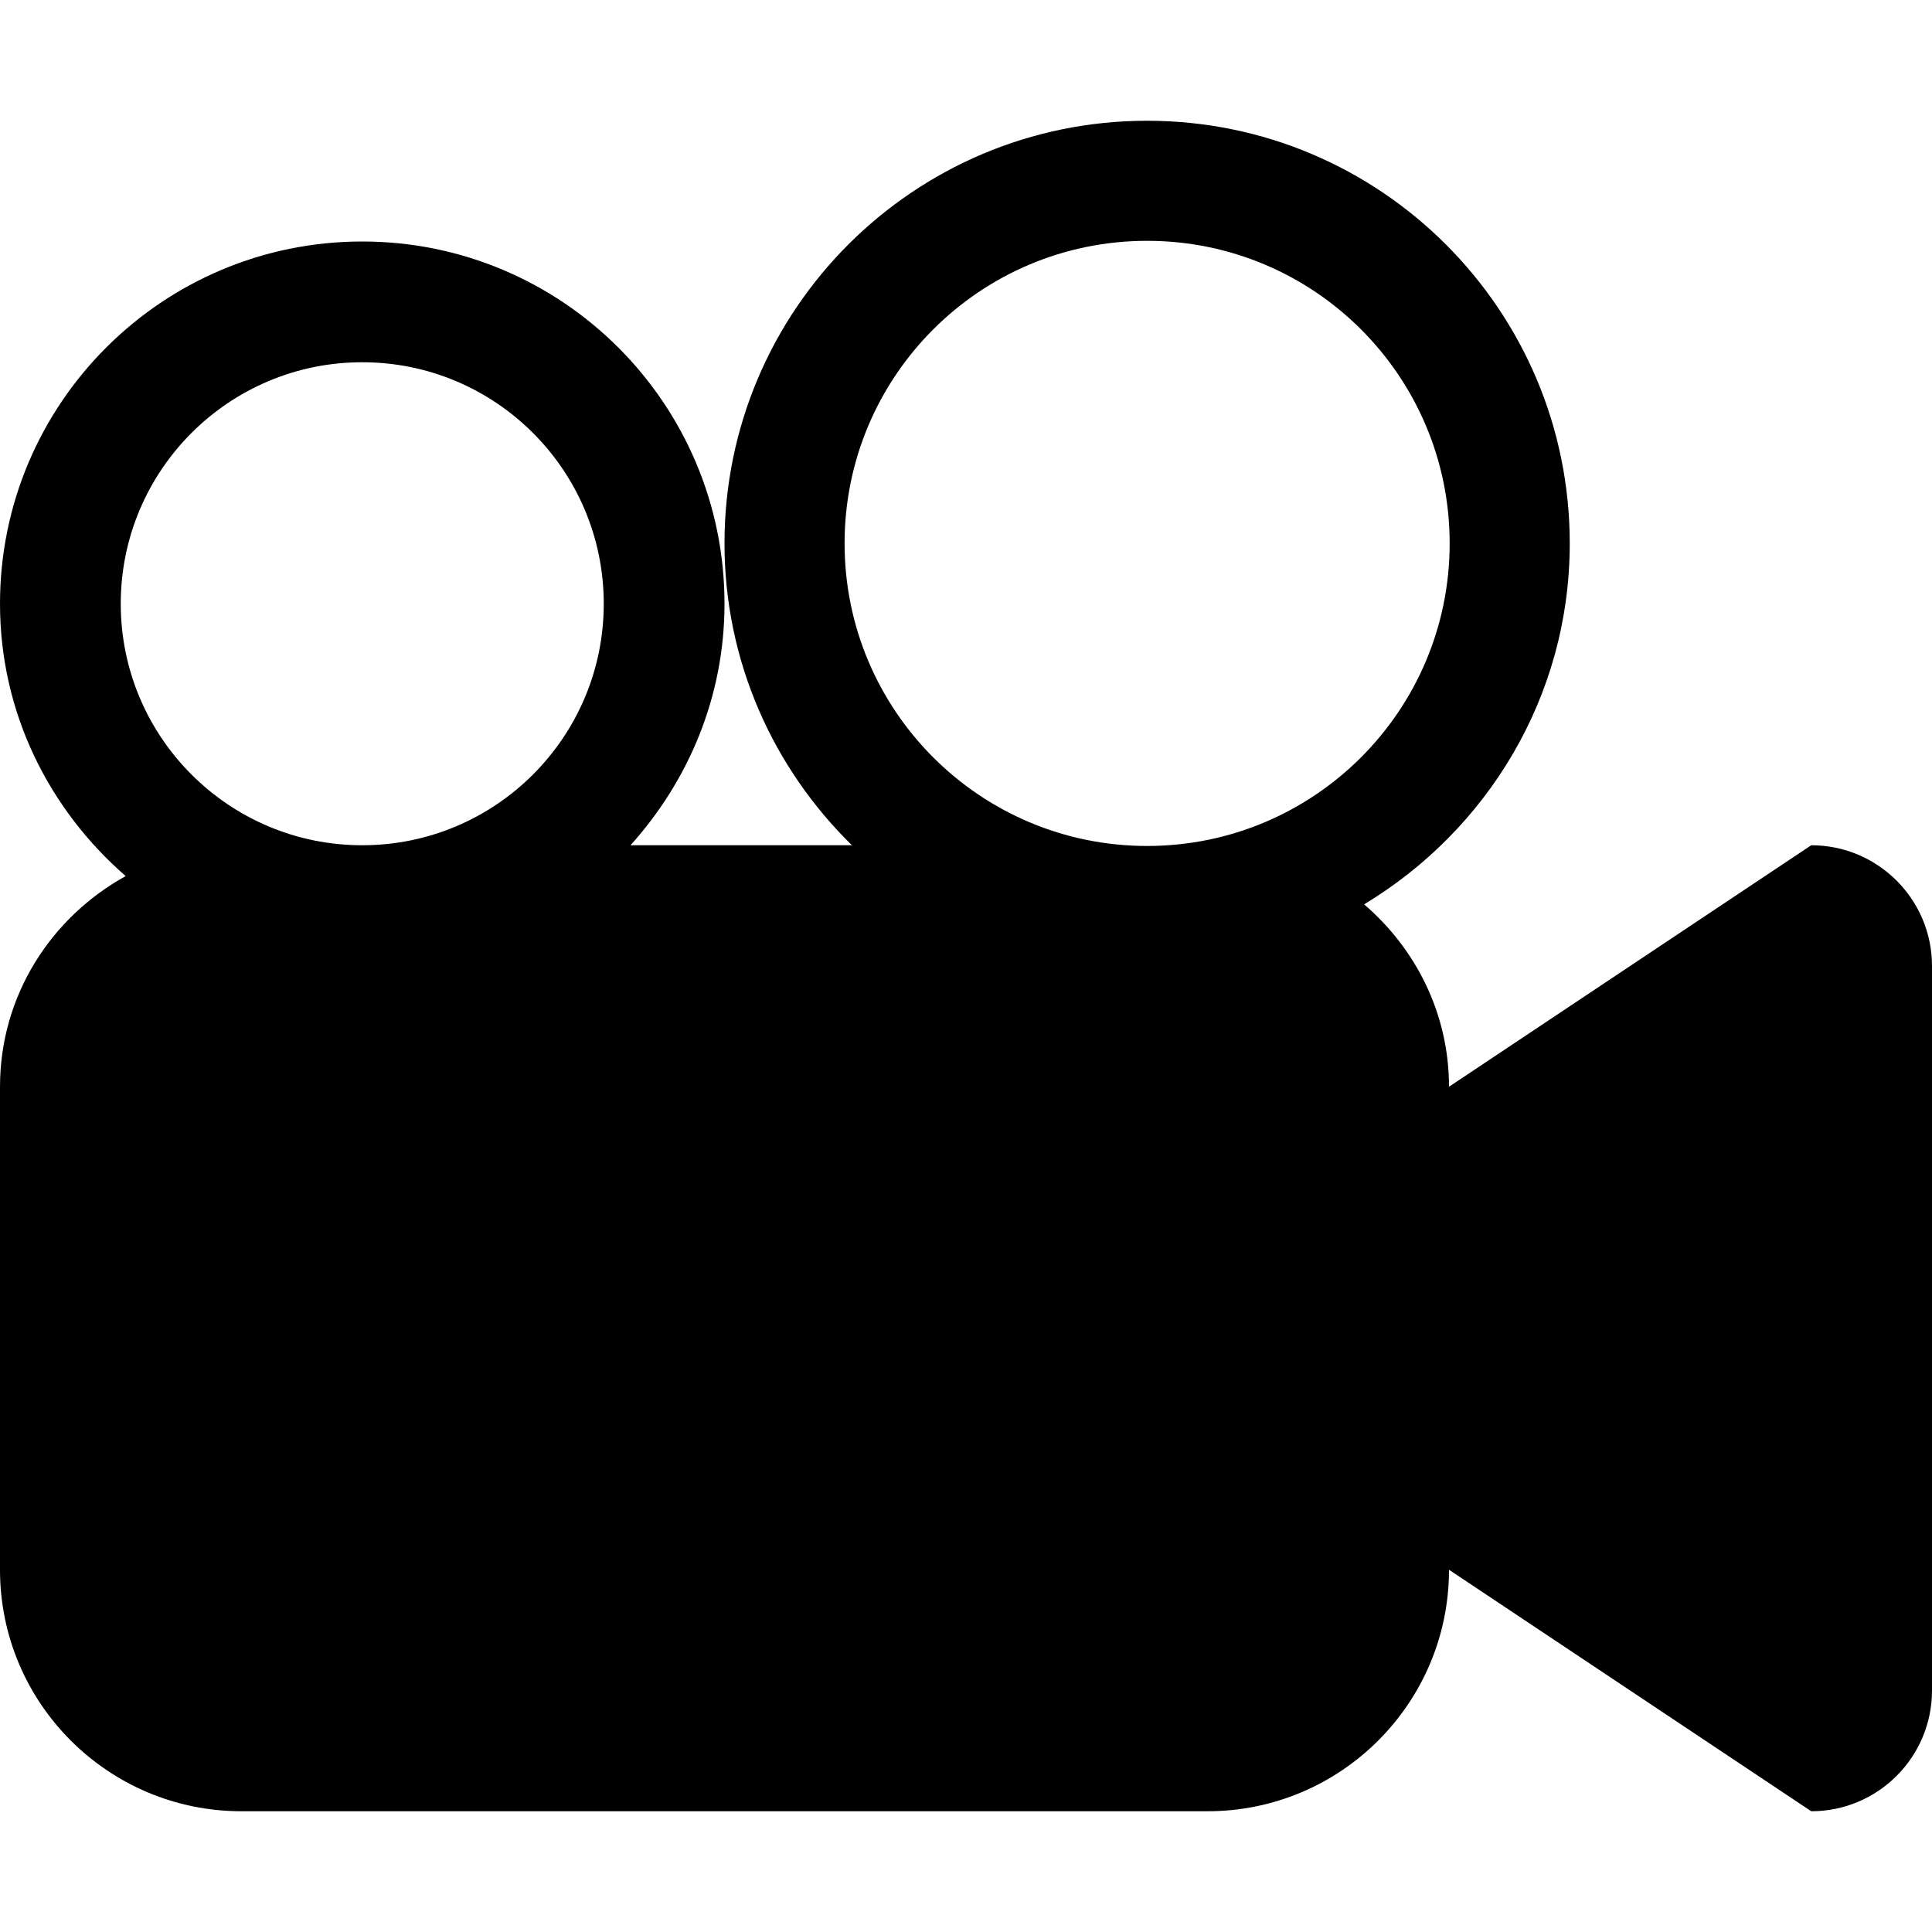
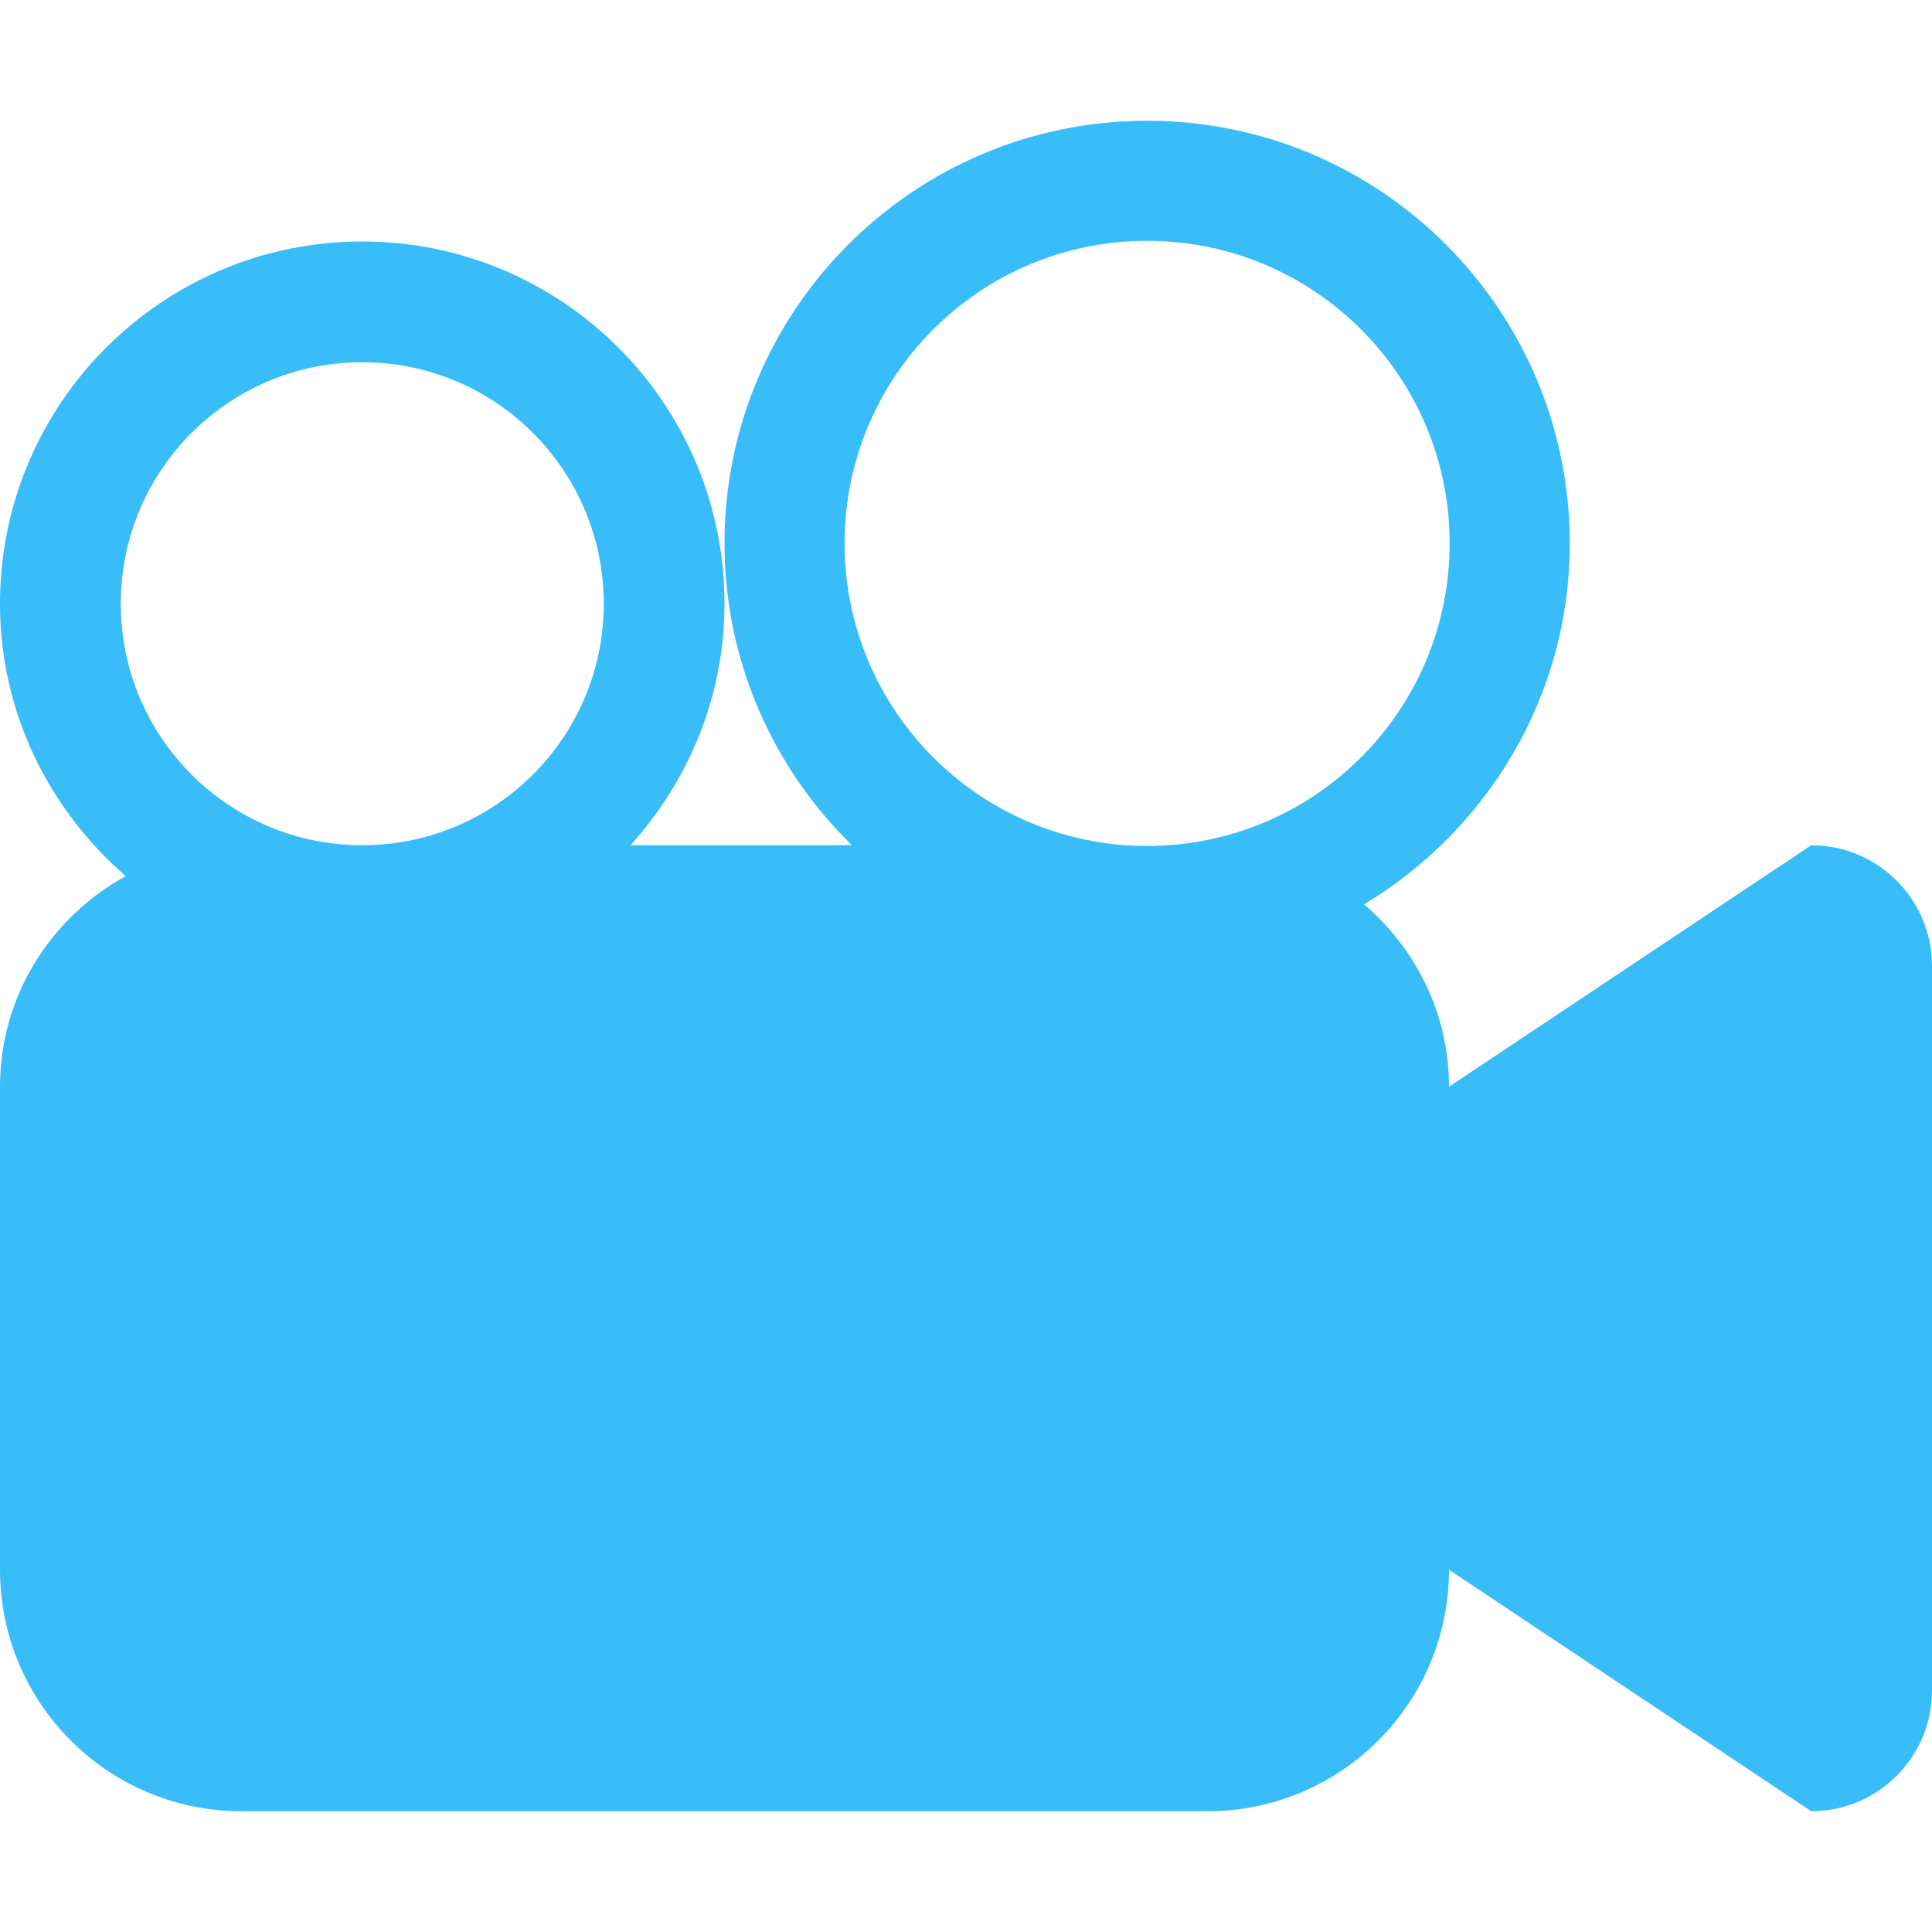
<svg xmlns="http://www.w3.org/2000/svg" width="800px" height="800px" viewBox="0 -2 32 32" version="1.1">
  <defs>

</defs>
  <g id="Page-1" stroke="none" stroke-width="1" fill="none" fill-rule="evenodd">
-     <g id="Icon-Set-Filled" transform="translate(-206, -519)" fill="#000000">
+     <g id="Icon-Set-Filled" transform="translate(-206, -519)" fill="#38bdf8">
      <path d="M225,531.012 C222.232,531.012 219.989,528.768 219.989,526 C219.989,523.232 222.232,520.989 225,520.989 C227.768,520.989 230.011,523.232 230.011,526 C230.011,528.768 227.768,531.012 225,531.012 L225,531.012 Z M212,531 C209.791,531 208,529.209 208,527 C208,524.791 209.791,523 212,523 C214.209,523 216,524.791 216,527 C216,529.209 214.209,531 212,531 L212,531 Z M236,531 L230,535 C230,533.786 229.448,532.712 228.594,531.979 C230.626,530.753 232,528.546 232,526 C232,522.134 228.866,519 225,519 C221.134,519 218,522.134 218,526 C218,527.962 218.812,529.729 220.111,531 L216.443,531 C217.4,529.937 218,528.544 218,527 C218,523.687 215.313,521 212,521 C208.687,521 206,523.687 206,527 C206,528.809 206.816,530.41 208.082,531.511 C206.847,532.191 206,533.49 206,535 L206,543 C206,545.209 207.791,547 210,547 L226,547 C228.209,547 230,545.209 230,543 L236,547 C237.104,547 238,546.104 238,545 L238,533 C238,531.896 237.104,531 236,531 L236,531 Z" id="movie-recorder">

</path>
    </g>
  </g>
</svg>
